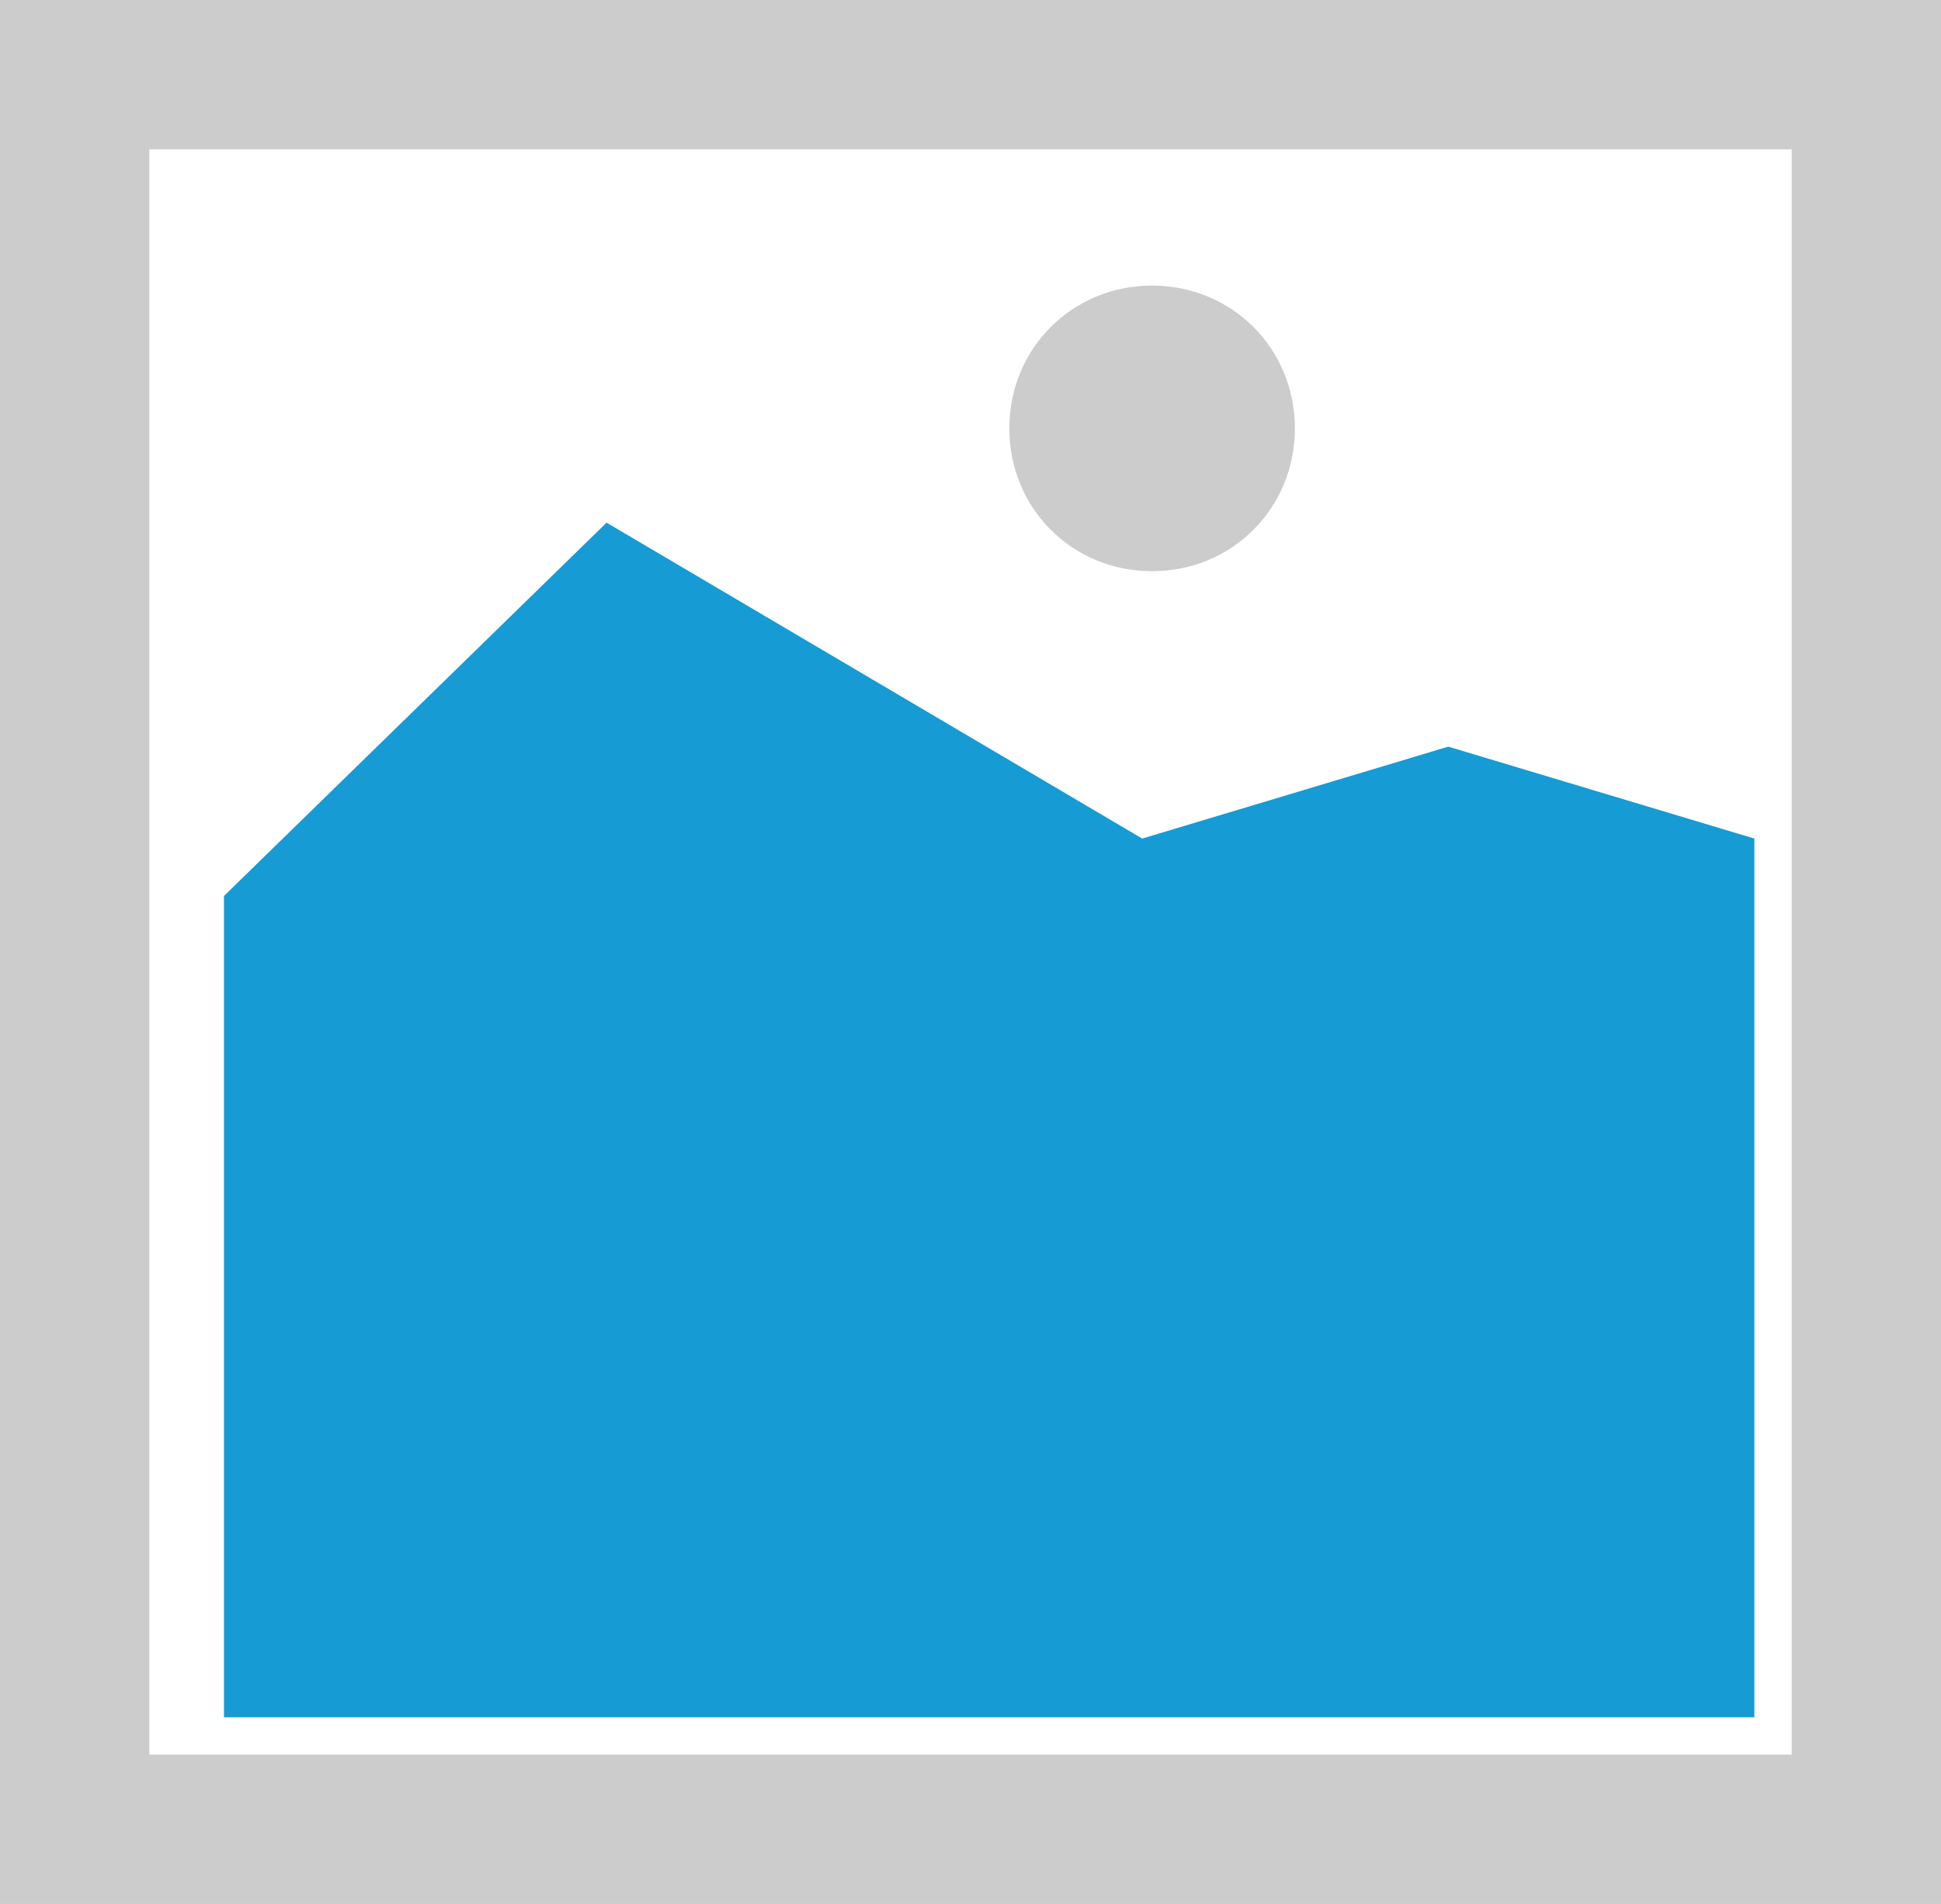
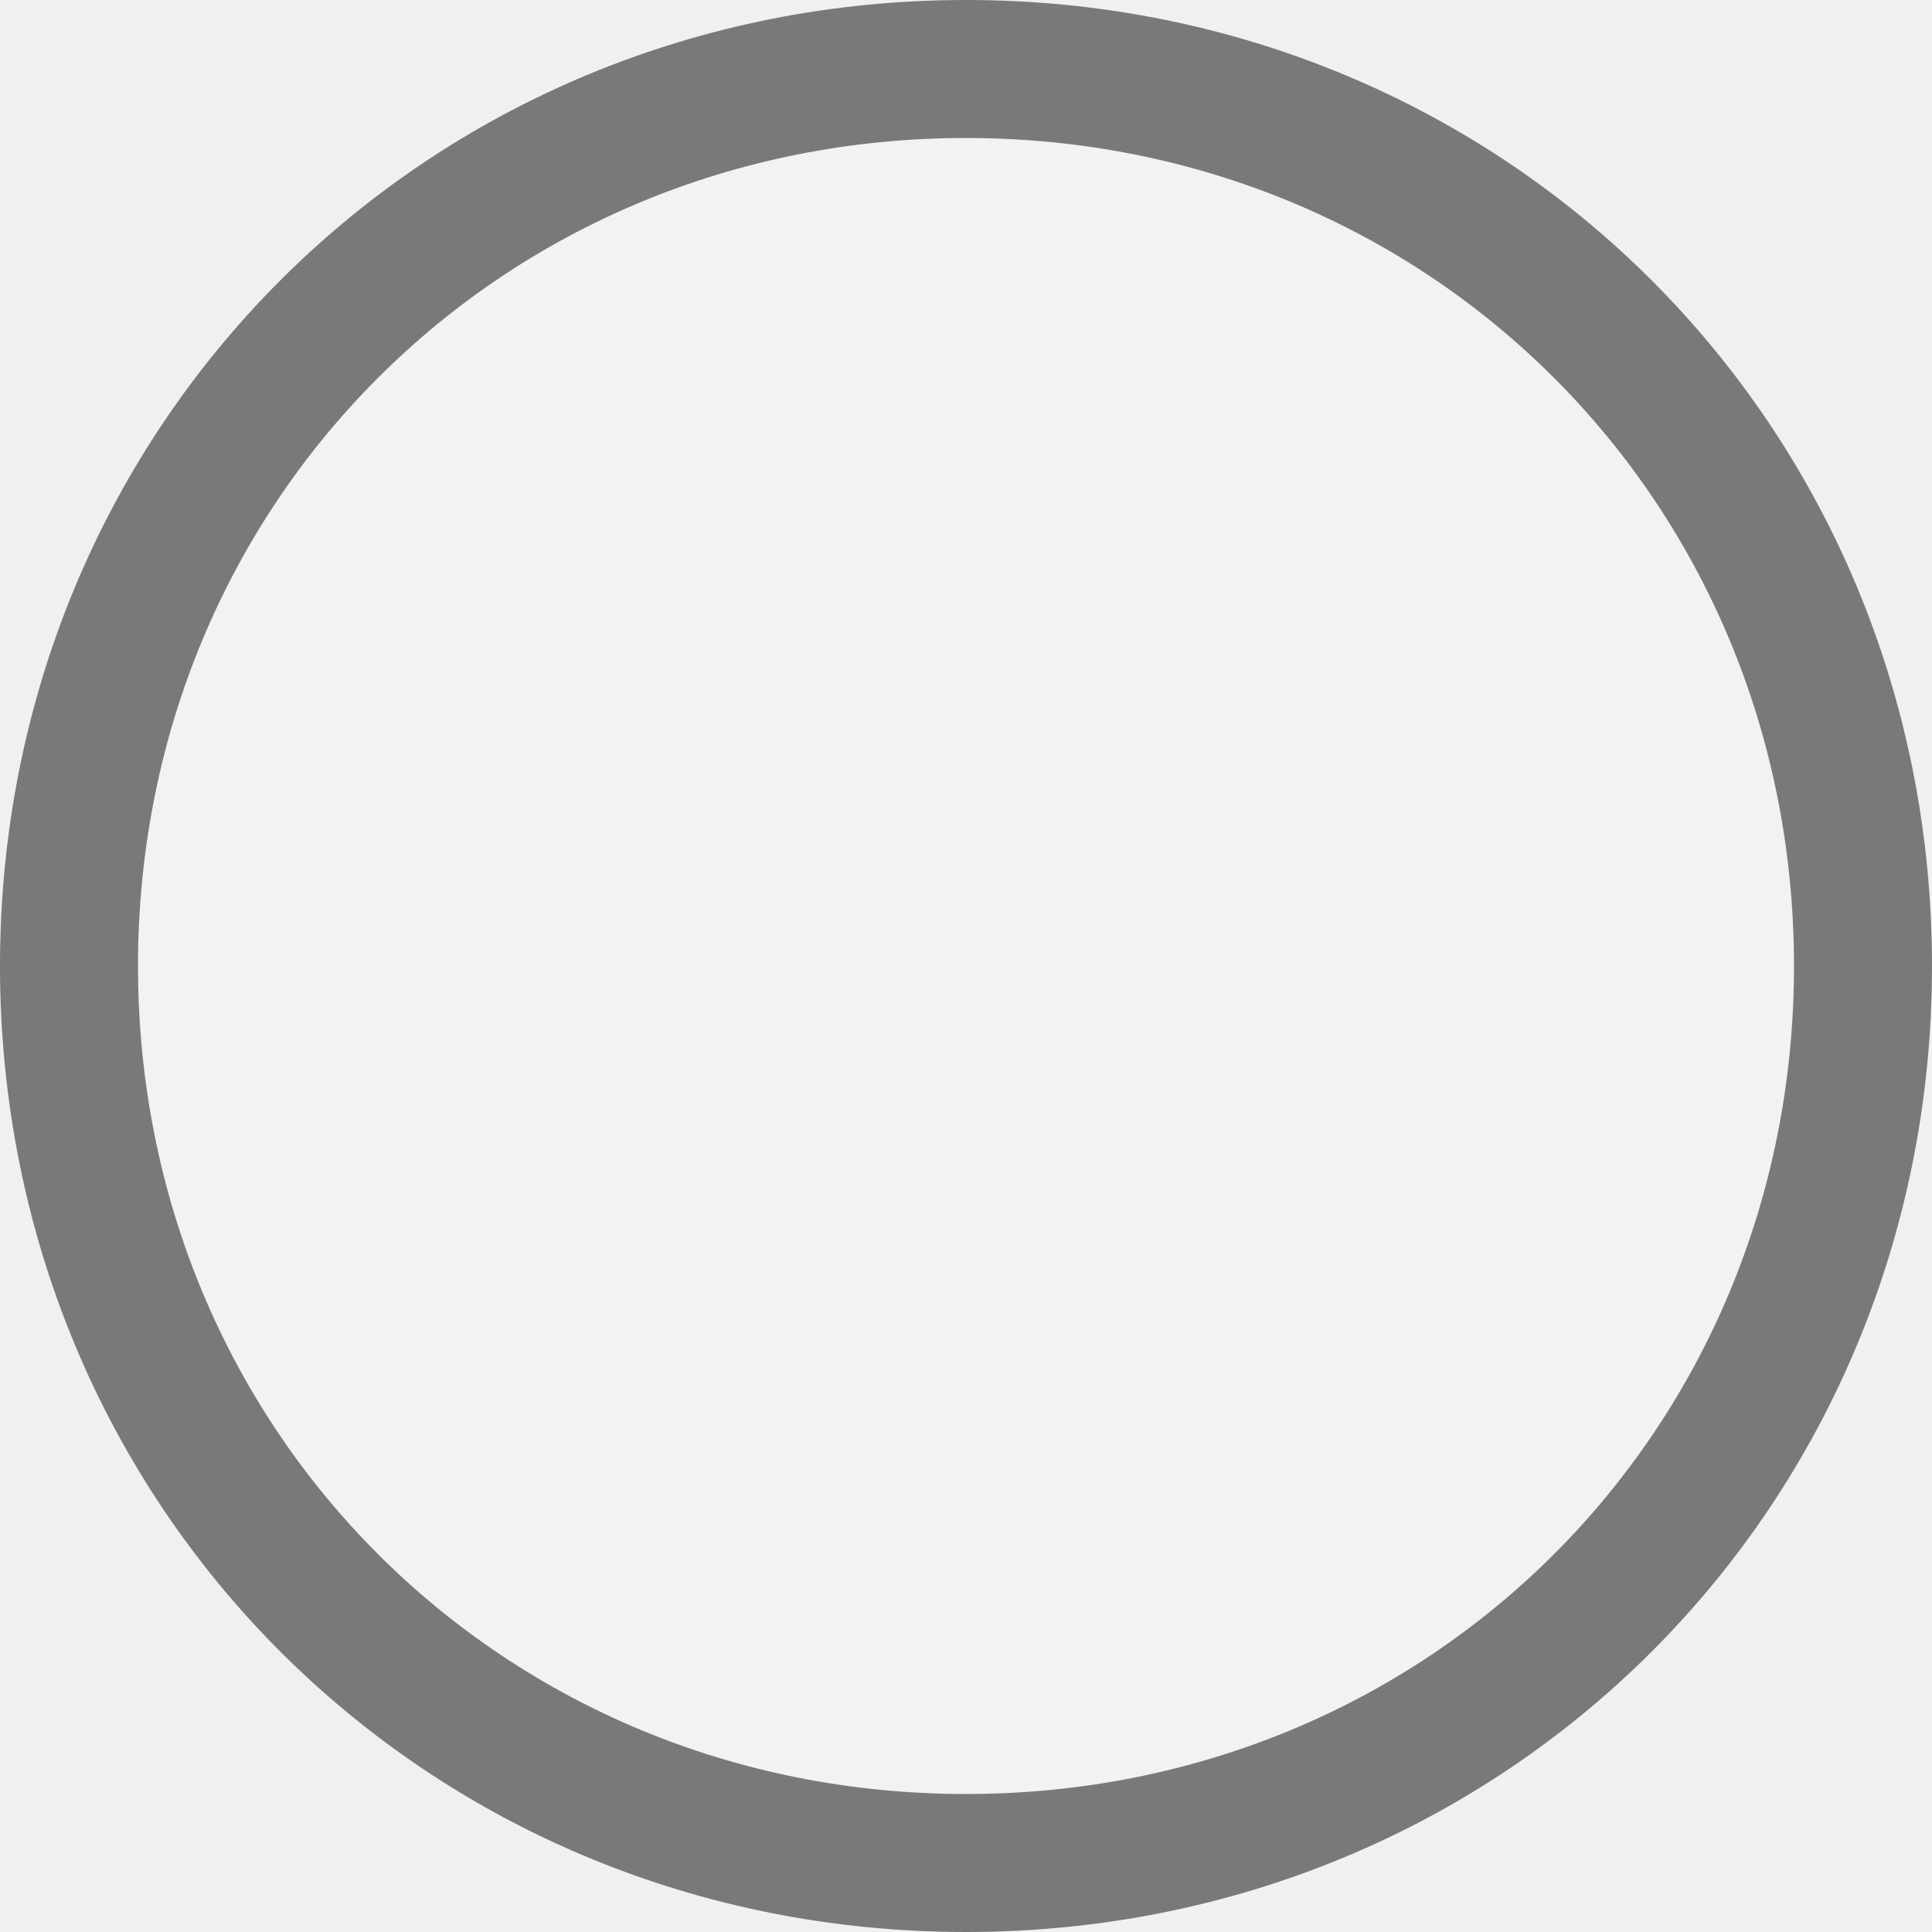
- <svg xmlns="http://www.w3.org/2000/svg" version="1.1" width="52px" height="51px">
-   <g transform="matrix(1 0 0 1 -1031 -687 )">
-     <path d="M 1031 687  L 1083 687  L 1083 738  L 1031 738  L 1031 687  " fill-rule="nonzero" fill="#cccccc" stroke="none" />
-     <path d="M 1035 691  L 1079 691  L 1079 734  L 1035 734  L 1035 691  " fill-rule="nonzero" fill="#ffffff" stroke="none" />
-     <path d="M 1061.865 702.3  C 1059.723 702.3  1058.04 700.617  1058.04 698.475  C 1058.04 696.333  1059.723 694.65  1061.865 694.65  C 1064.007 694.65  1065.69 696.333  1065.69 698.475  C 1065.69 700.617  1064.007 702.3  1061.865 702.3  " fill-rule="nonzero" fill="#cccccc" stroke="none" />
-     <path d="M 1037 733  L 1037 711  L 1047.25 701  L 1061.6 709.462  L 1069.8 707  L 1078 709.462  L 1078 733  L 1037 733  " fill-rule="nonzero" fill="#169bd5" stroke="none" />
+ <svg xmlns="http://www.w3.org/2000/svg" version="1.1" width="14px" height="14px">
+   <g transform="matrix(1 0 0 1 -193 -289 )">
+     <path d="M 200 289  C 203.92 289  207 292.08  207 296  C 207 299.92  203.92 303  200 303  C 196.08 303  193 299.92  193 296  C 193 292.08  196.08 289  200 289  Z " fill-rule="nonzero" fill="#f2f2f2" stroke="none" />
+     <path d="M 200 289.5  C 203.64 289.5  206.5 292.36  206.5 296  C 206.5 299.64  203.64 302.5  200 302.5  C 196.36 302.5  193.5 299.64  193.5 296  C 193.5 292.36  196.36 289.5  200 289.5  Z " stroke-width="1" stroke="#797979" fill="none" />
  </g>
</svg>
